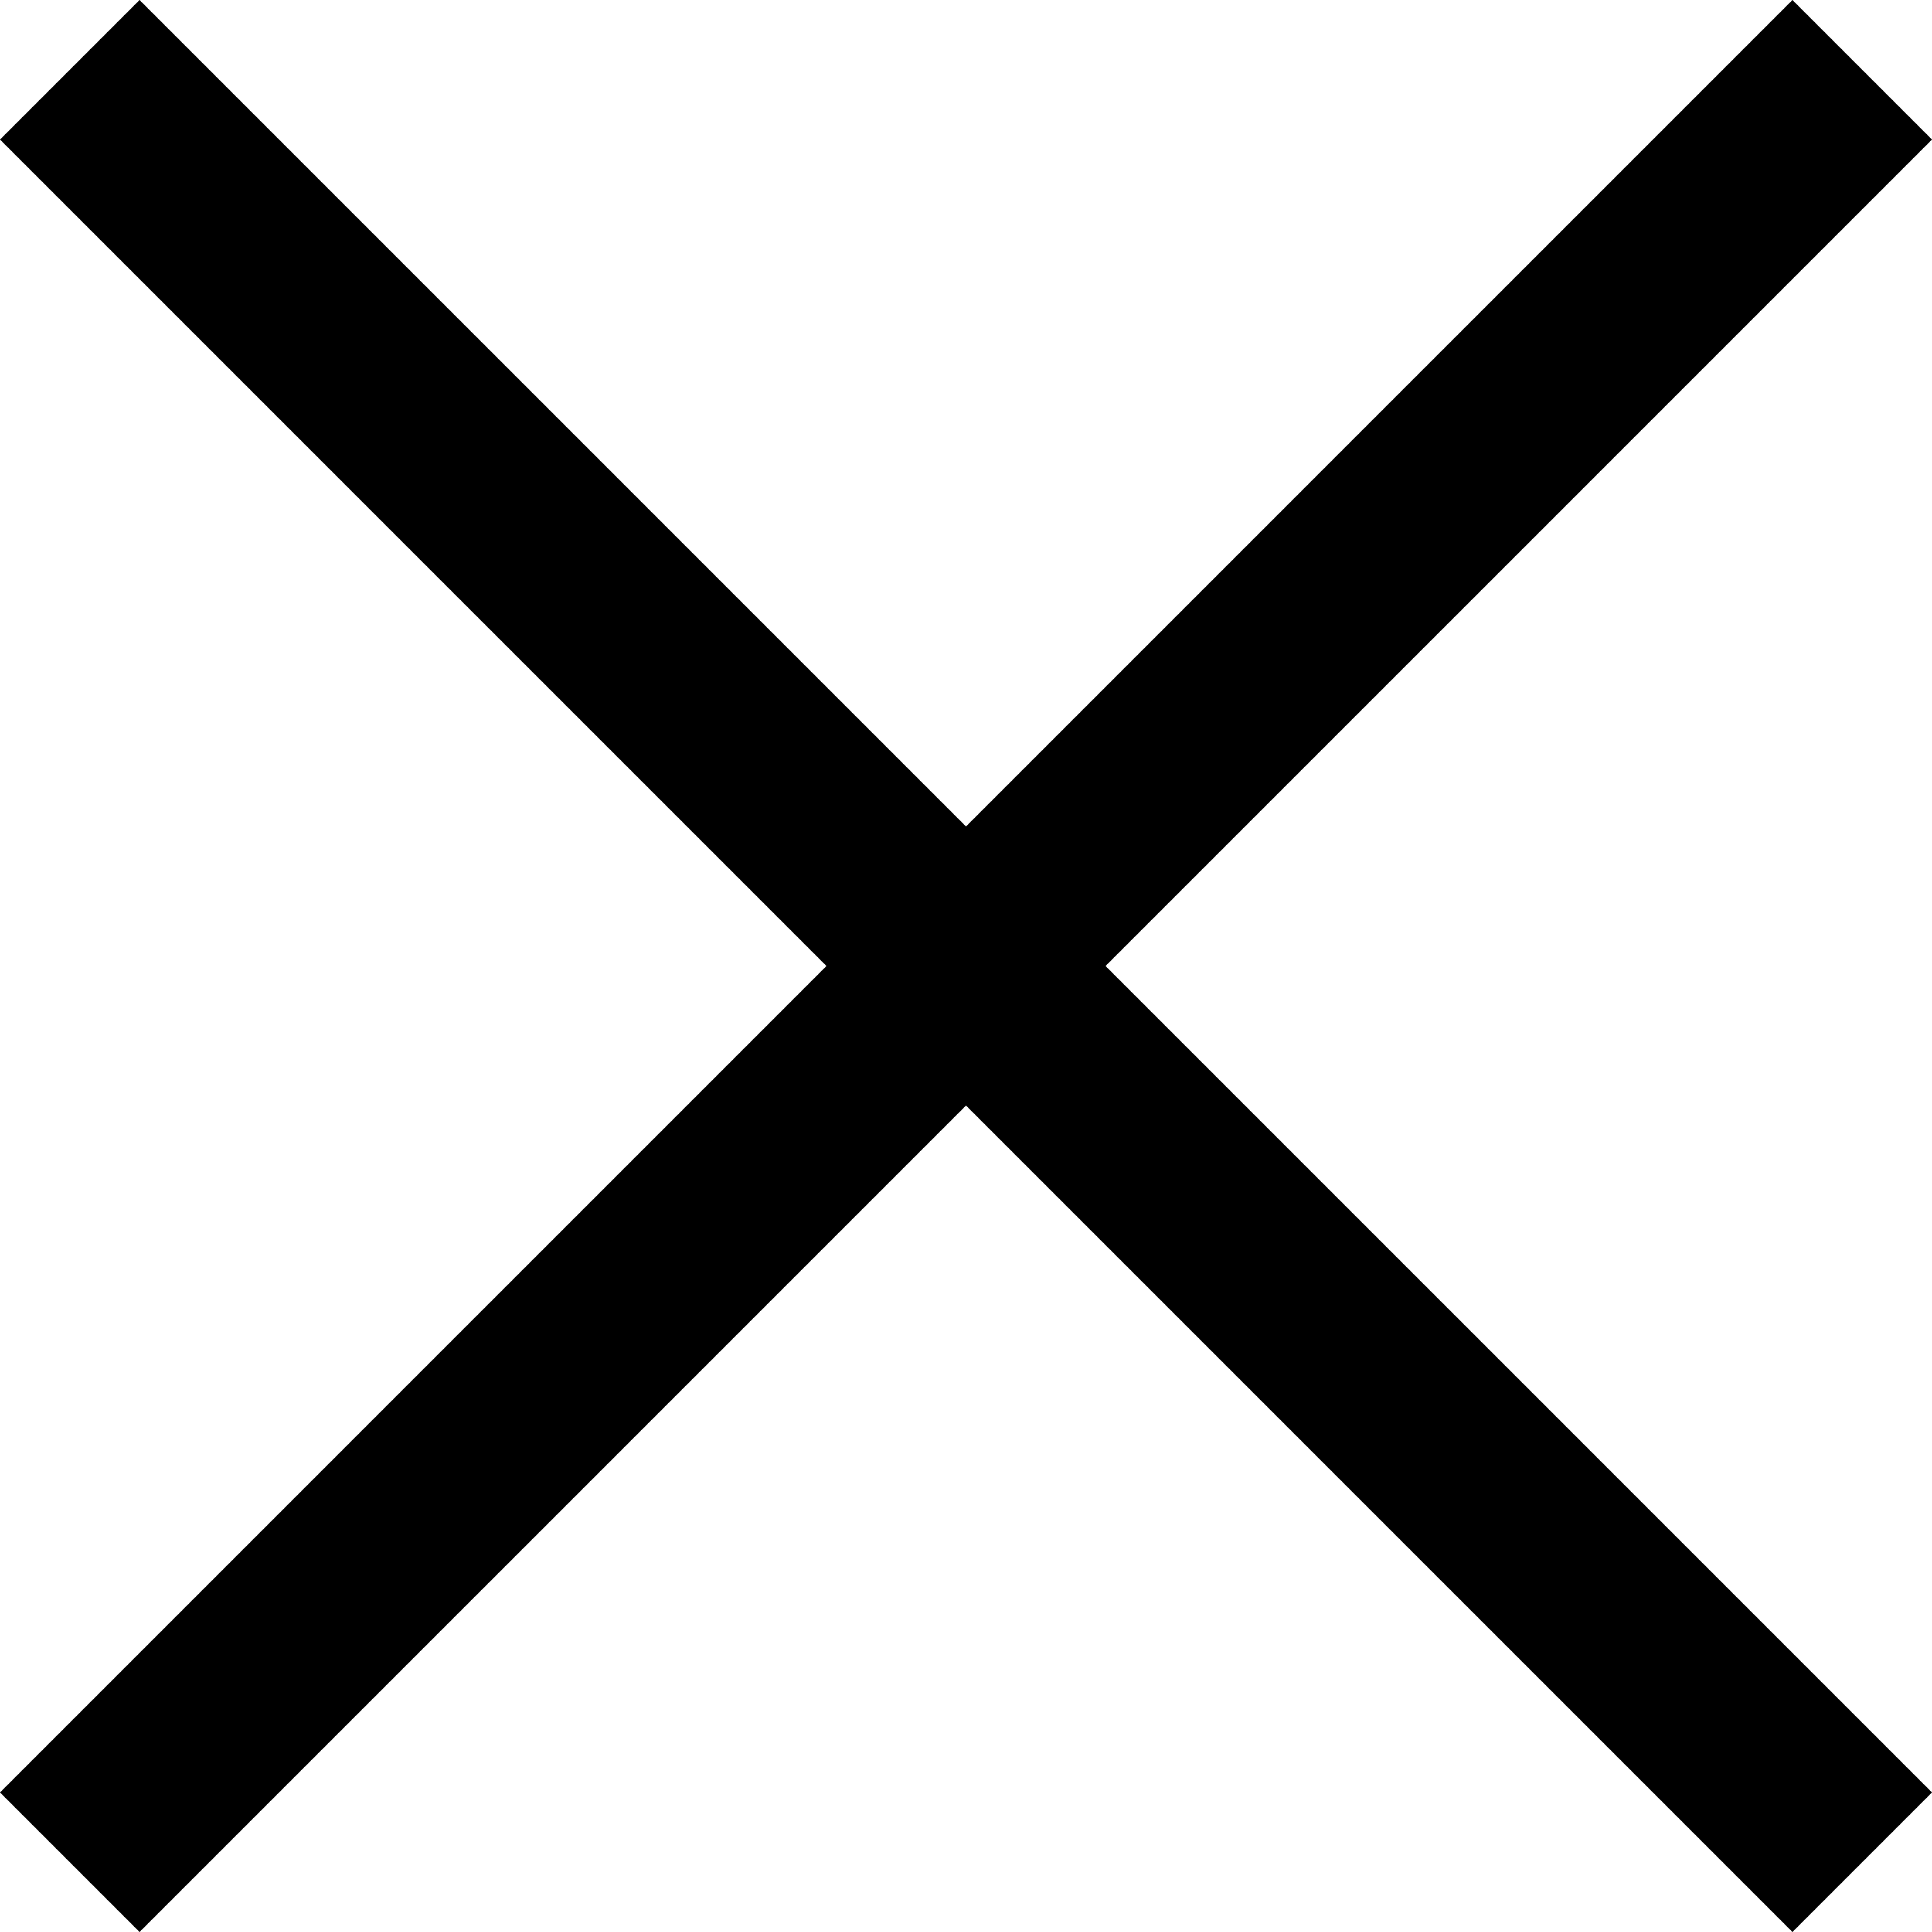
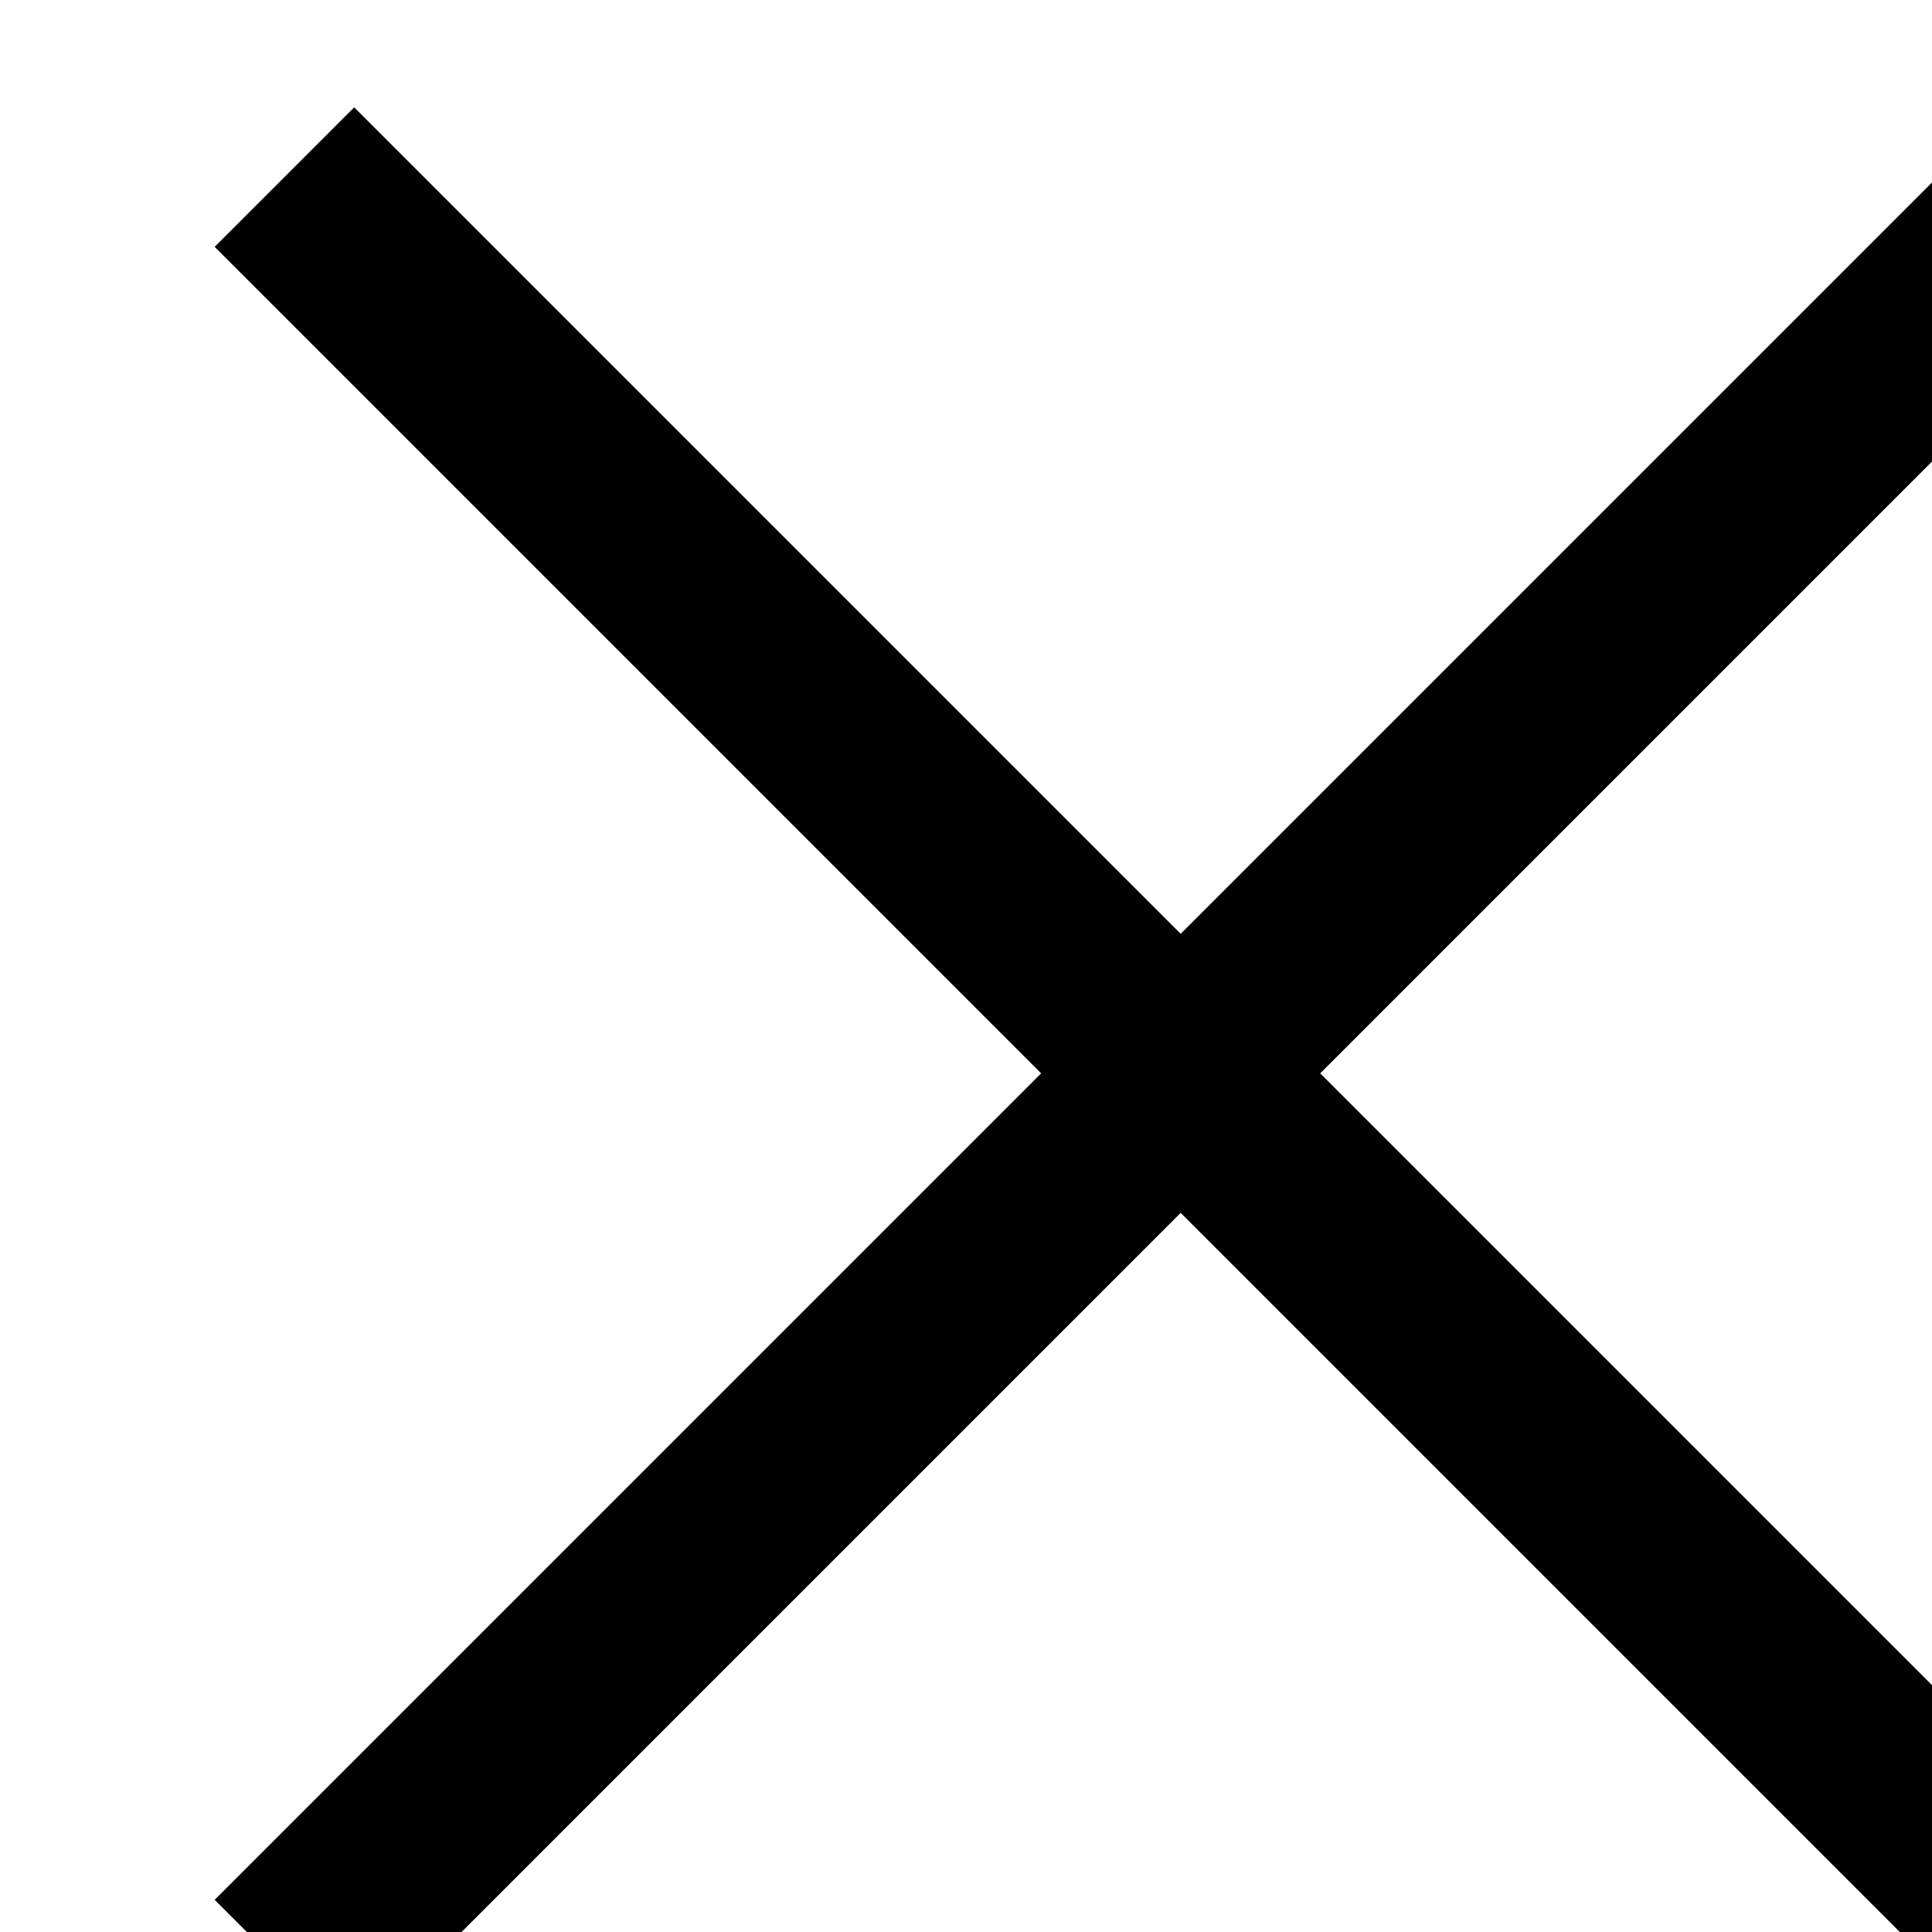
- <svg xmlns="http://www.w3.org/2000/svg" version="1.1" id="Layer_1" x="0px" y="0px" viewBox="0 0 18 18" style="enable-background:new 0 0 18 18;" xml:space="preserve" fill="#000">
+ <svg xmlns="http://www.w3.org/2000/svg" version="1.1" id="Layer_1" x="0px" y="0px" viewBox="-2 -1 18 18" style="enable-background:new 0 0 18 18;" xml:space="preserve" fill="#000">
  <polygon points="18,1.3 16.7,0 9,7.7 1.3,0 0,1.3 7.7,9 0,16.7 1.3,18 9,10.3 16.7,18 18,16.7 10.3,9 " />
</svg>
